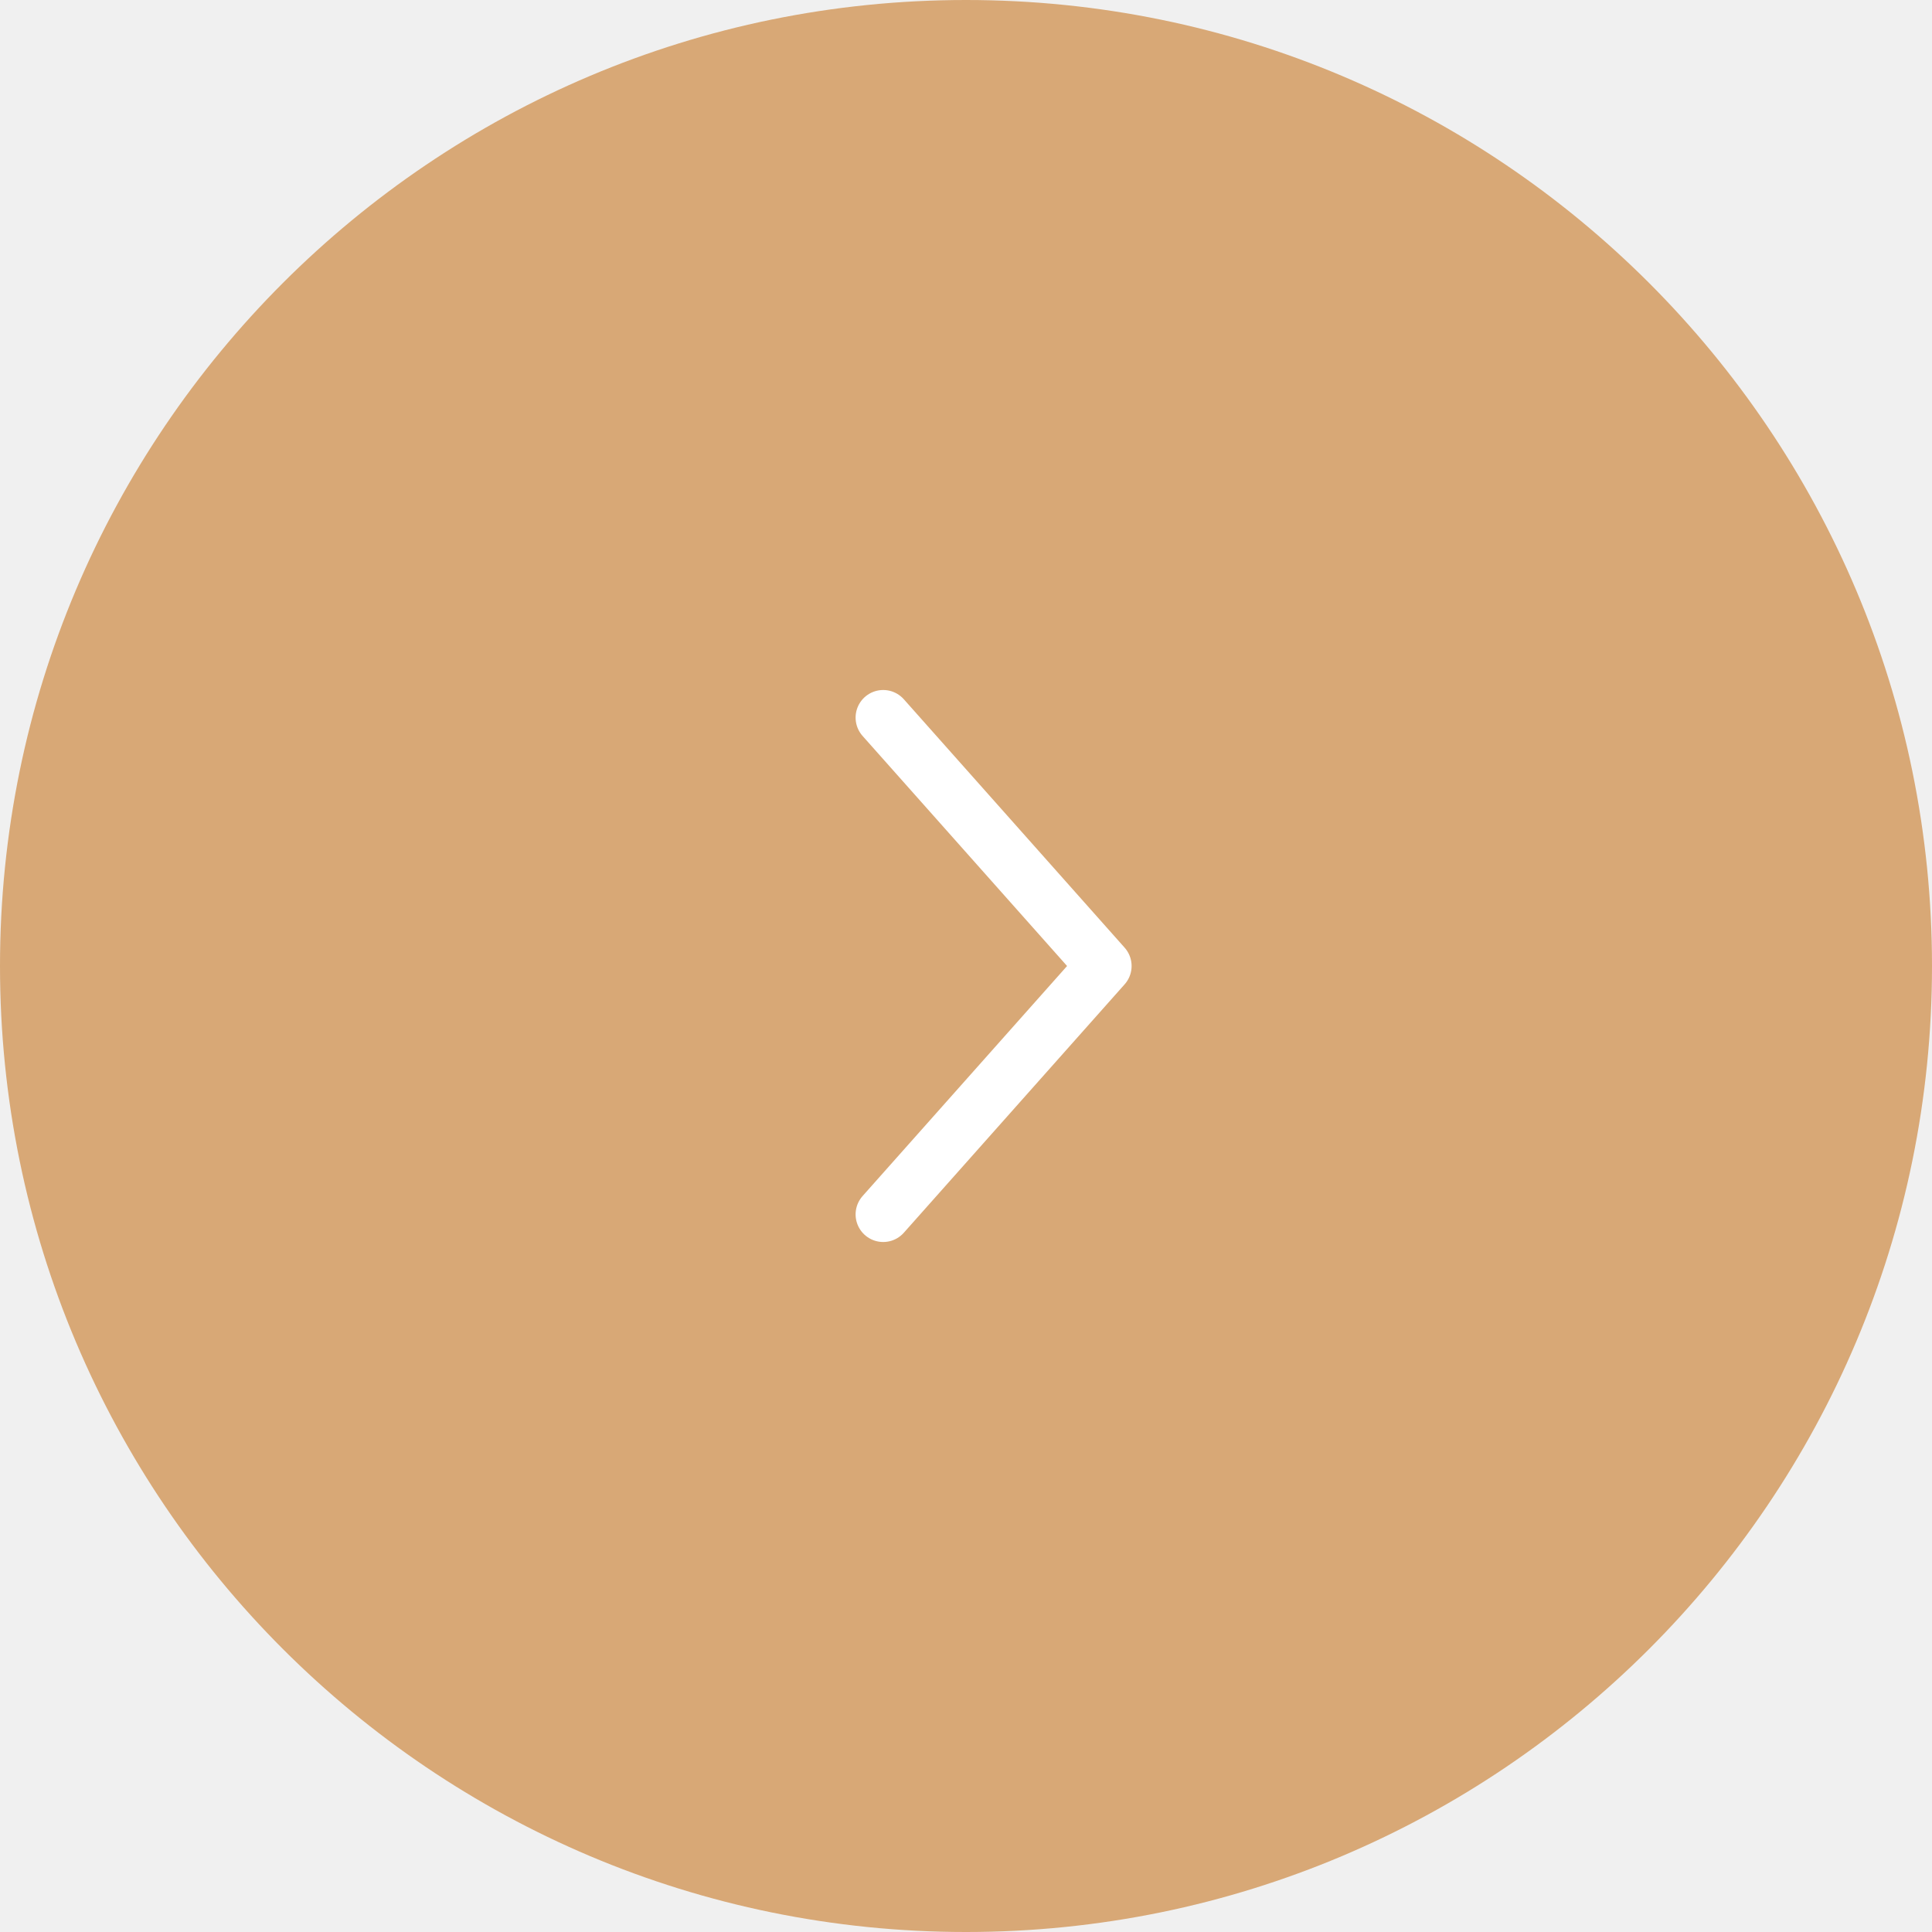
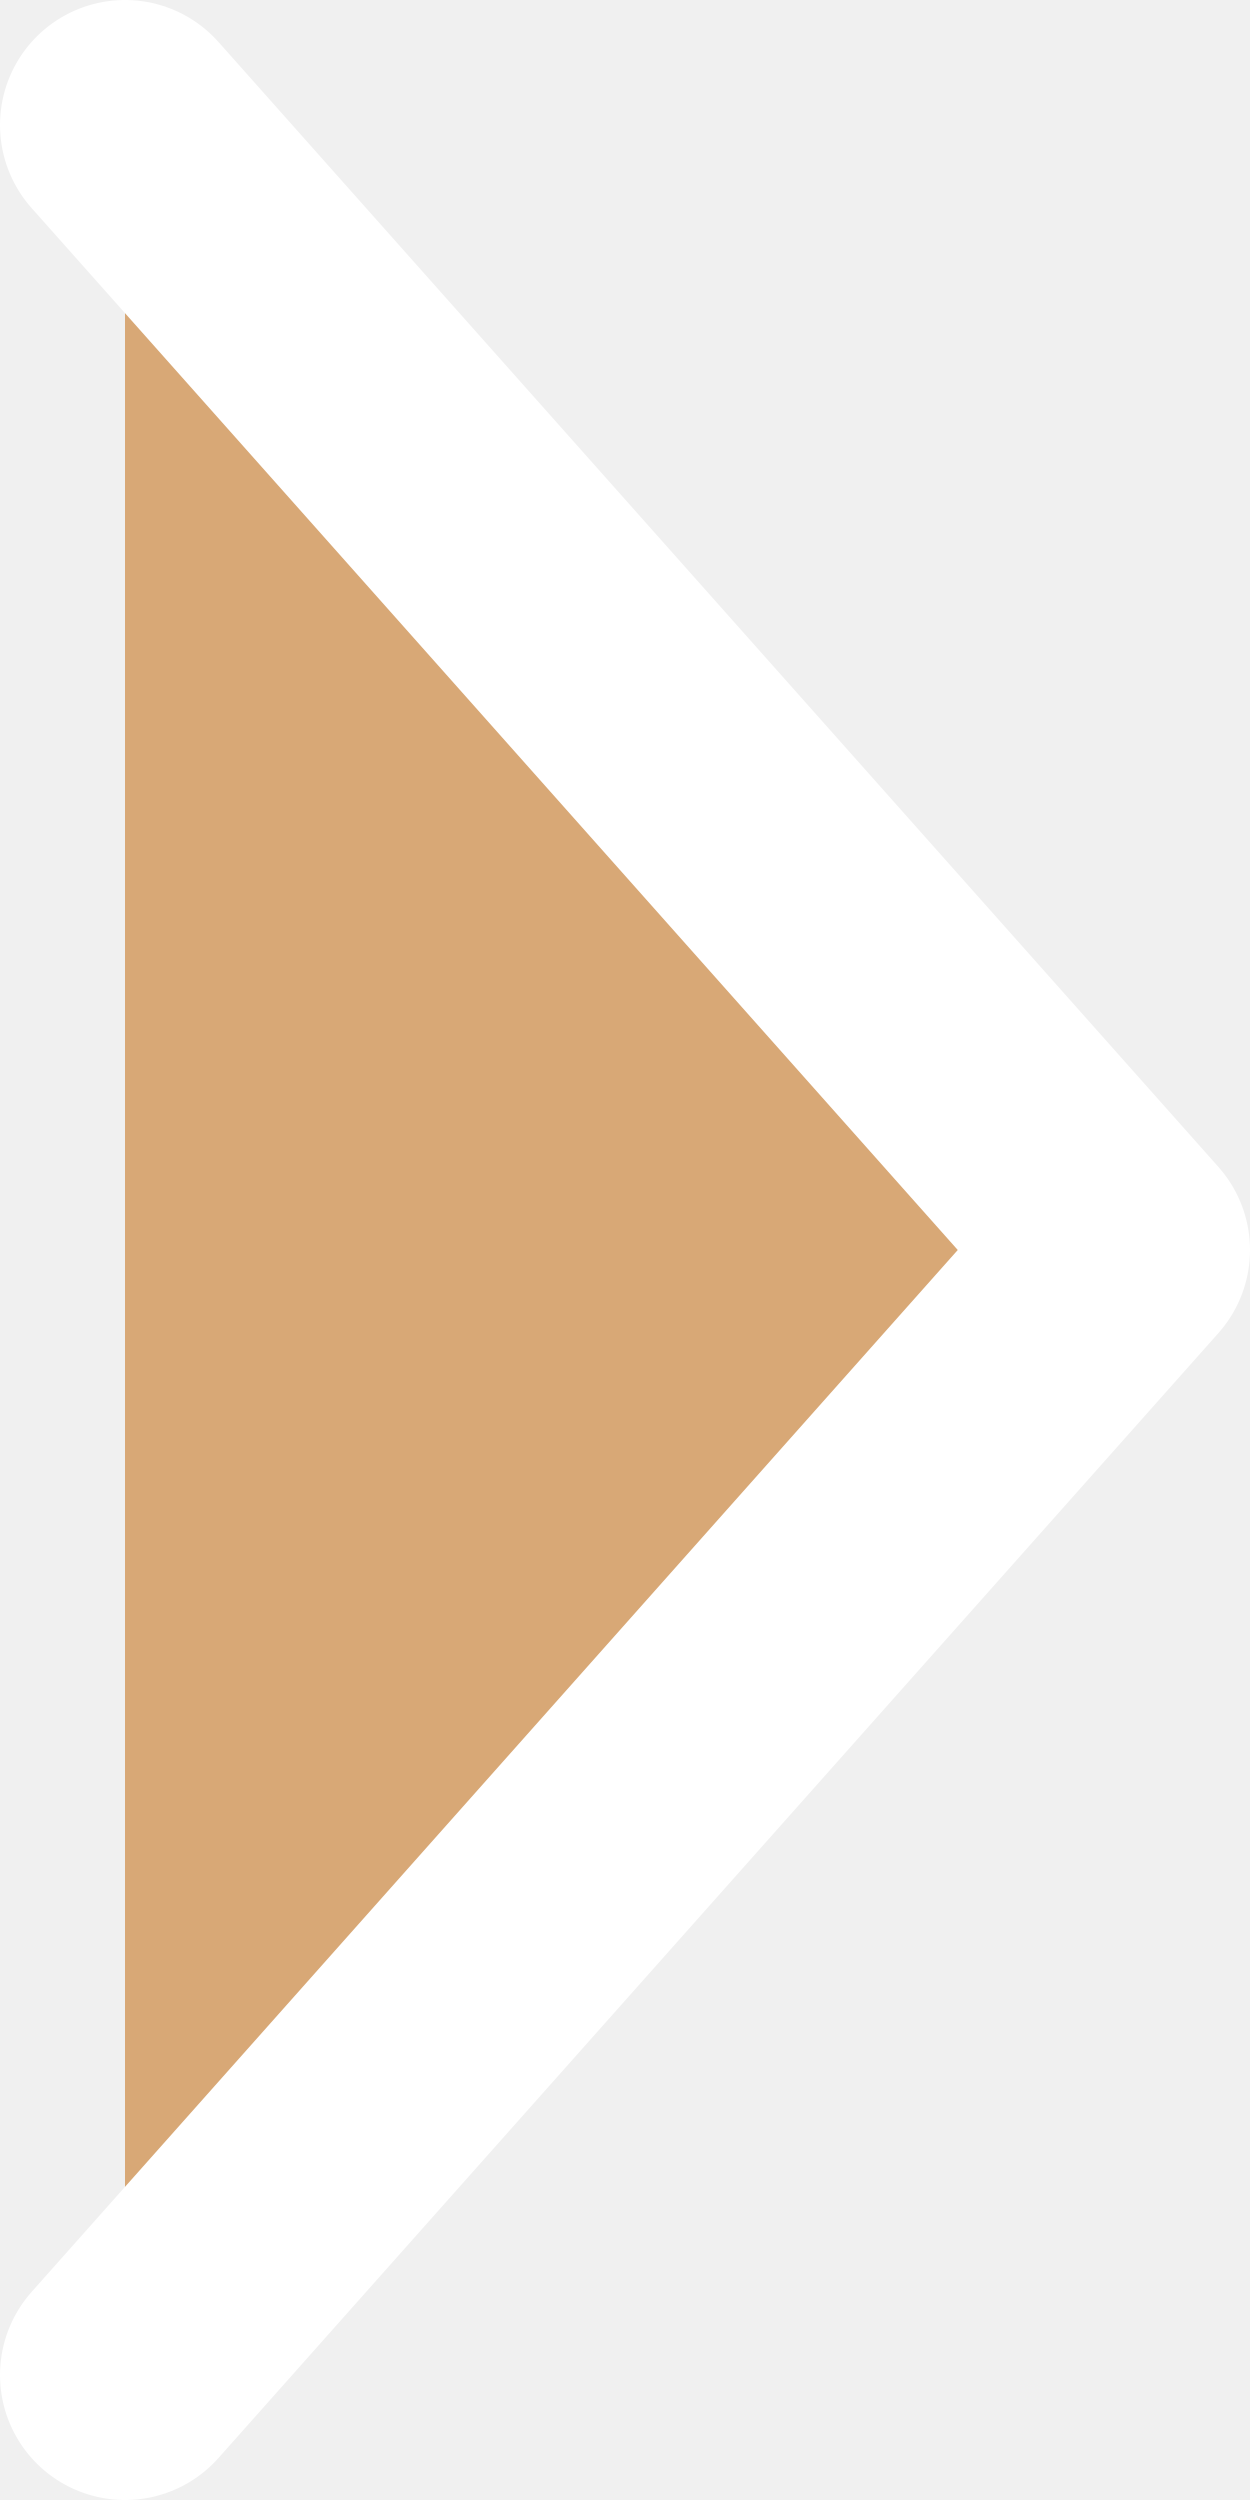
- <svg xmlns="http://www.w3.org/2000/svg" width="70" height="70" viewBox="0 0 70 70" fill="none">
-   <g id="&gt;">
-     <circle id="Ellipse" cx="35" cy="35" r="35" fill="#D8A876" />
-     <g id="Vector">
-       <path d="M32 44L40 35L32 26" fill="#D8A876" />
-       <path d="M32 44L40 35L32 26" stroke="white" stroke-width="2" stroke-linecap="round" stroke-linejoin="round" />
-     </g>
-   </g>
+ <svg xmlns="http://www.w3.org/2000/svg" width="10" height="20" viewBox="0 0 10 20" fill="none">
+   <path d="M1 19L9 10L1 1" fill="#D8A876" />
+   <path d="M1 19L9 10L1 1" stroke="white" stroke-width="2" stroke-linecap="round" stroke-linejoin="round" />
</svg>
